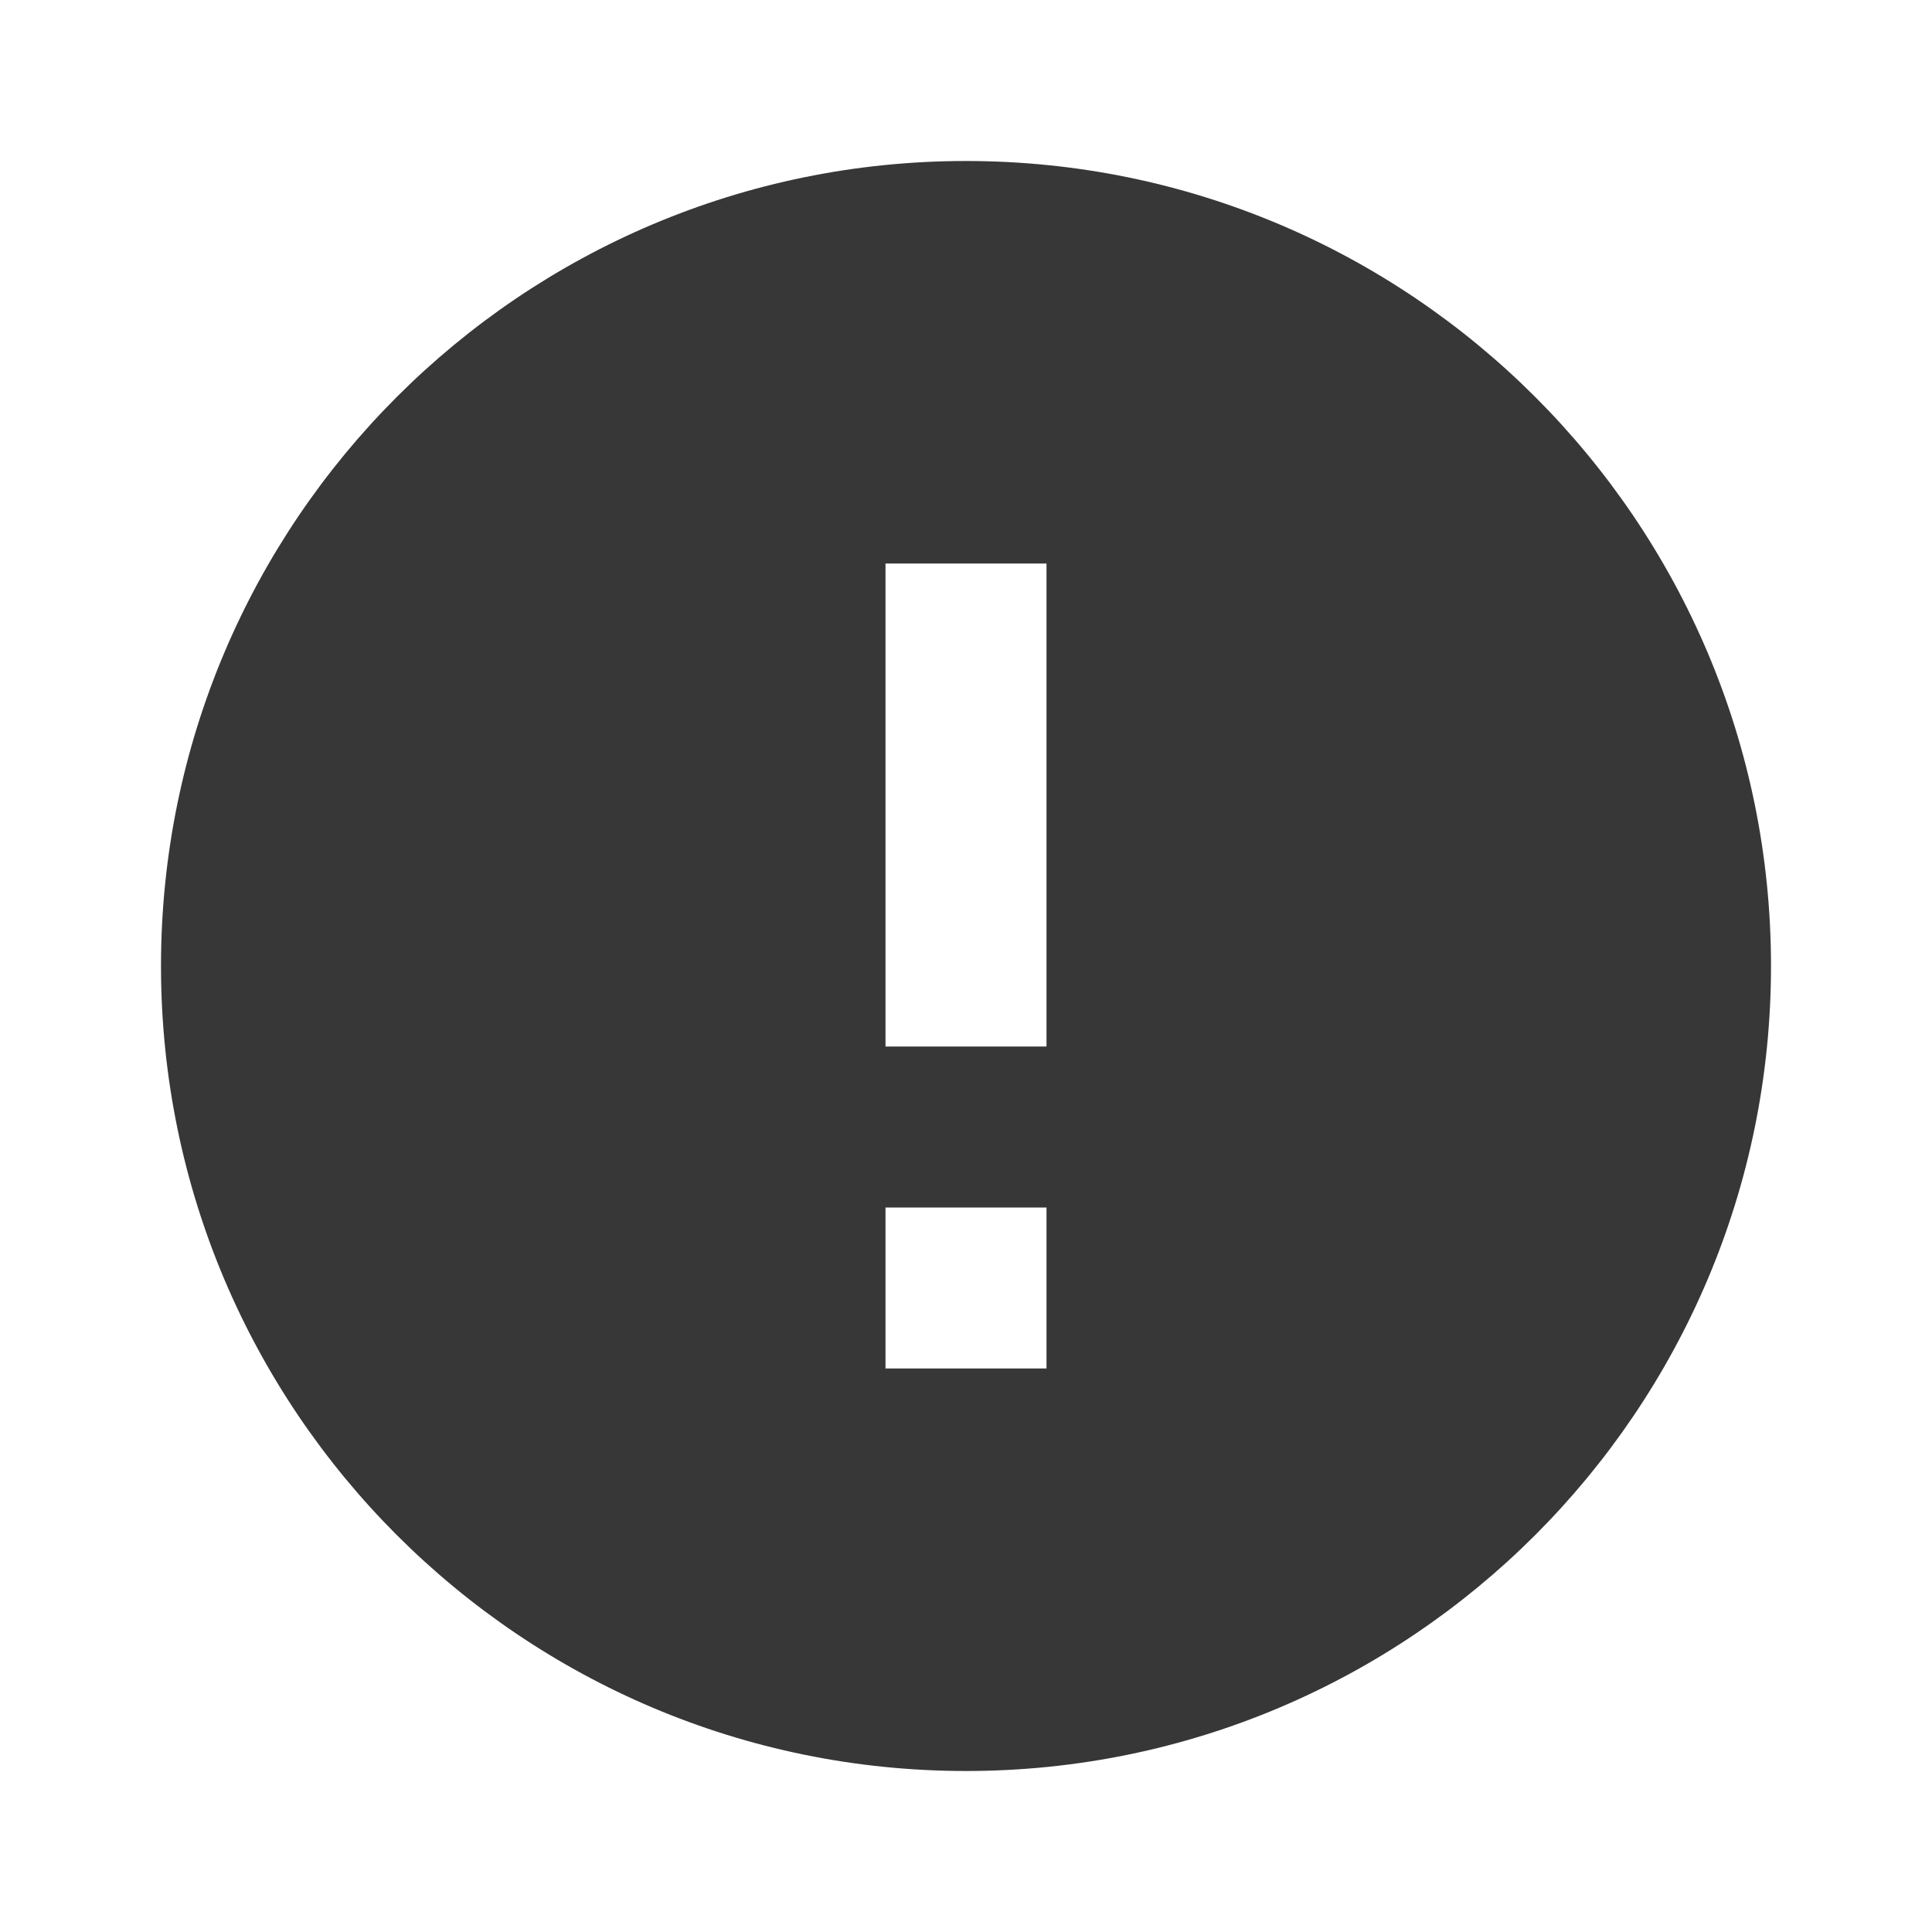
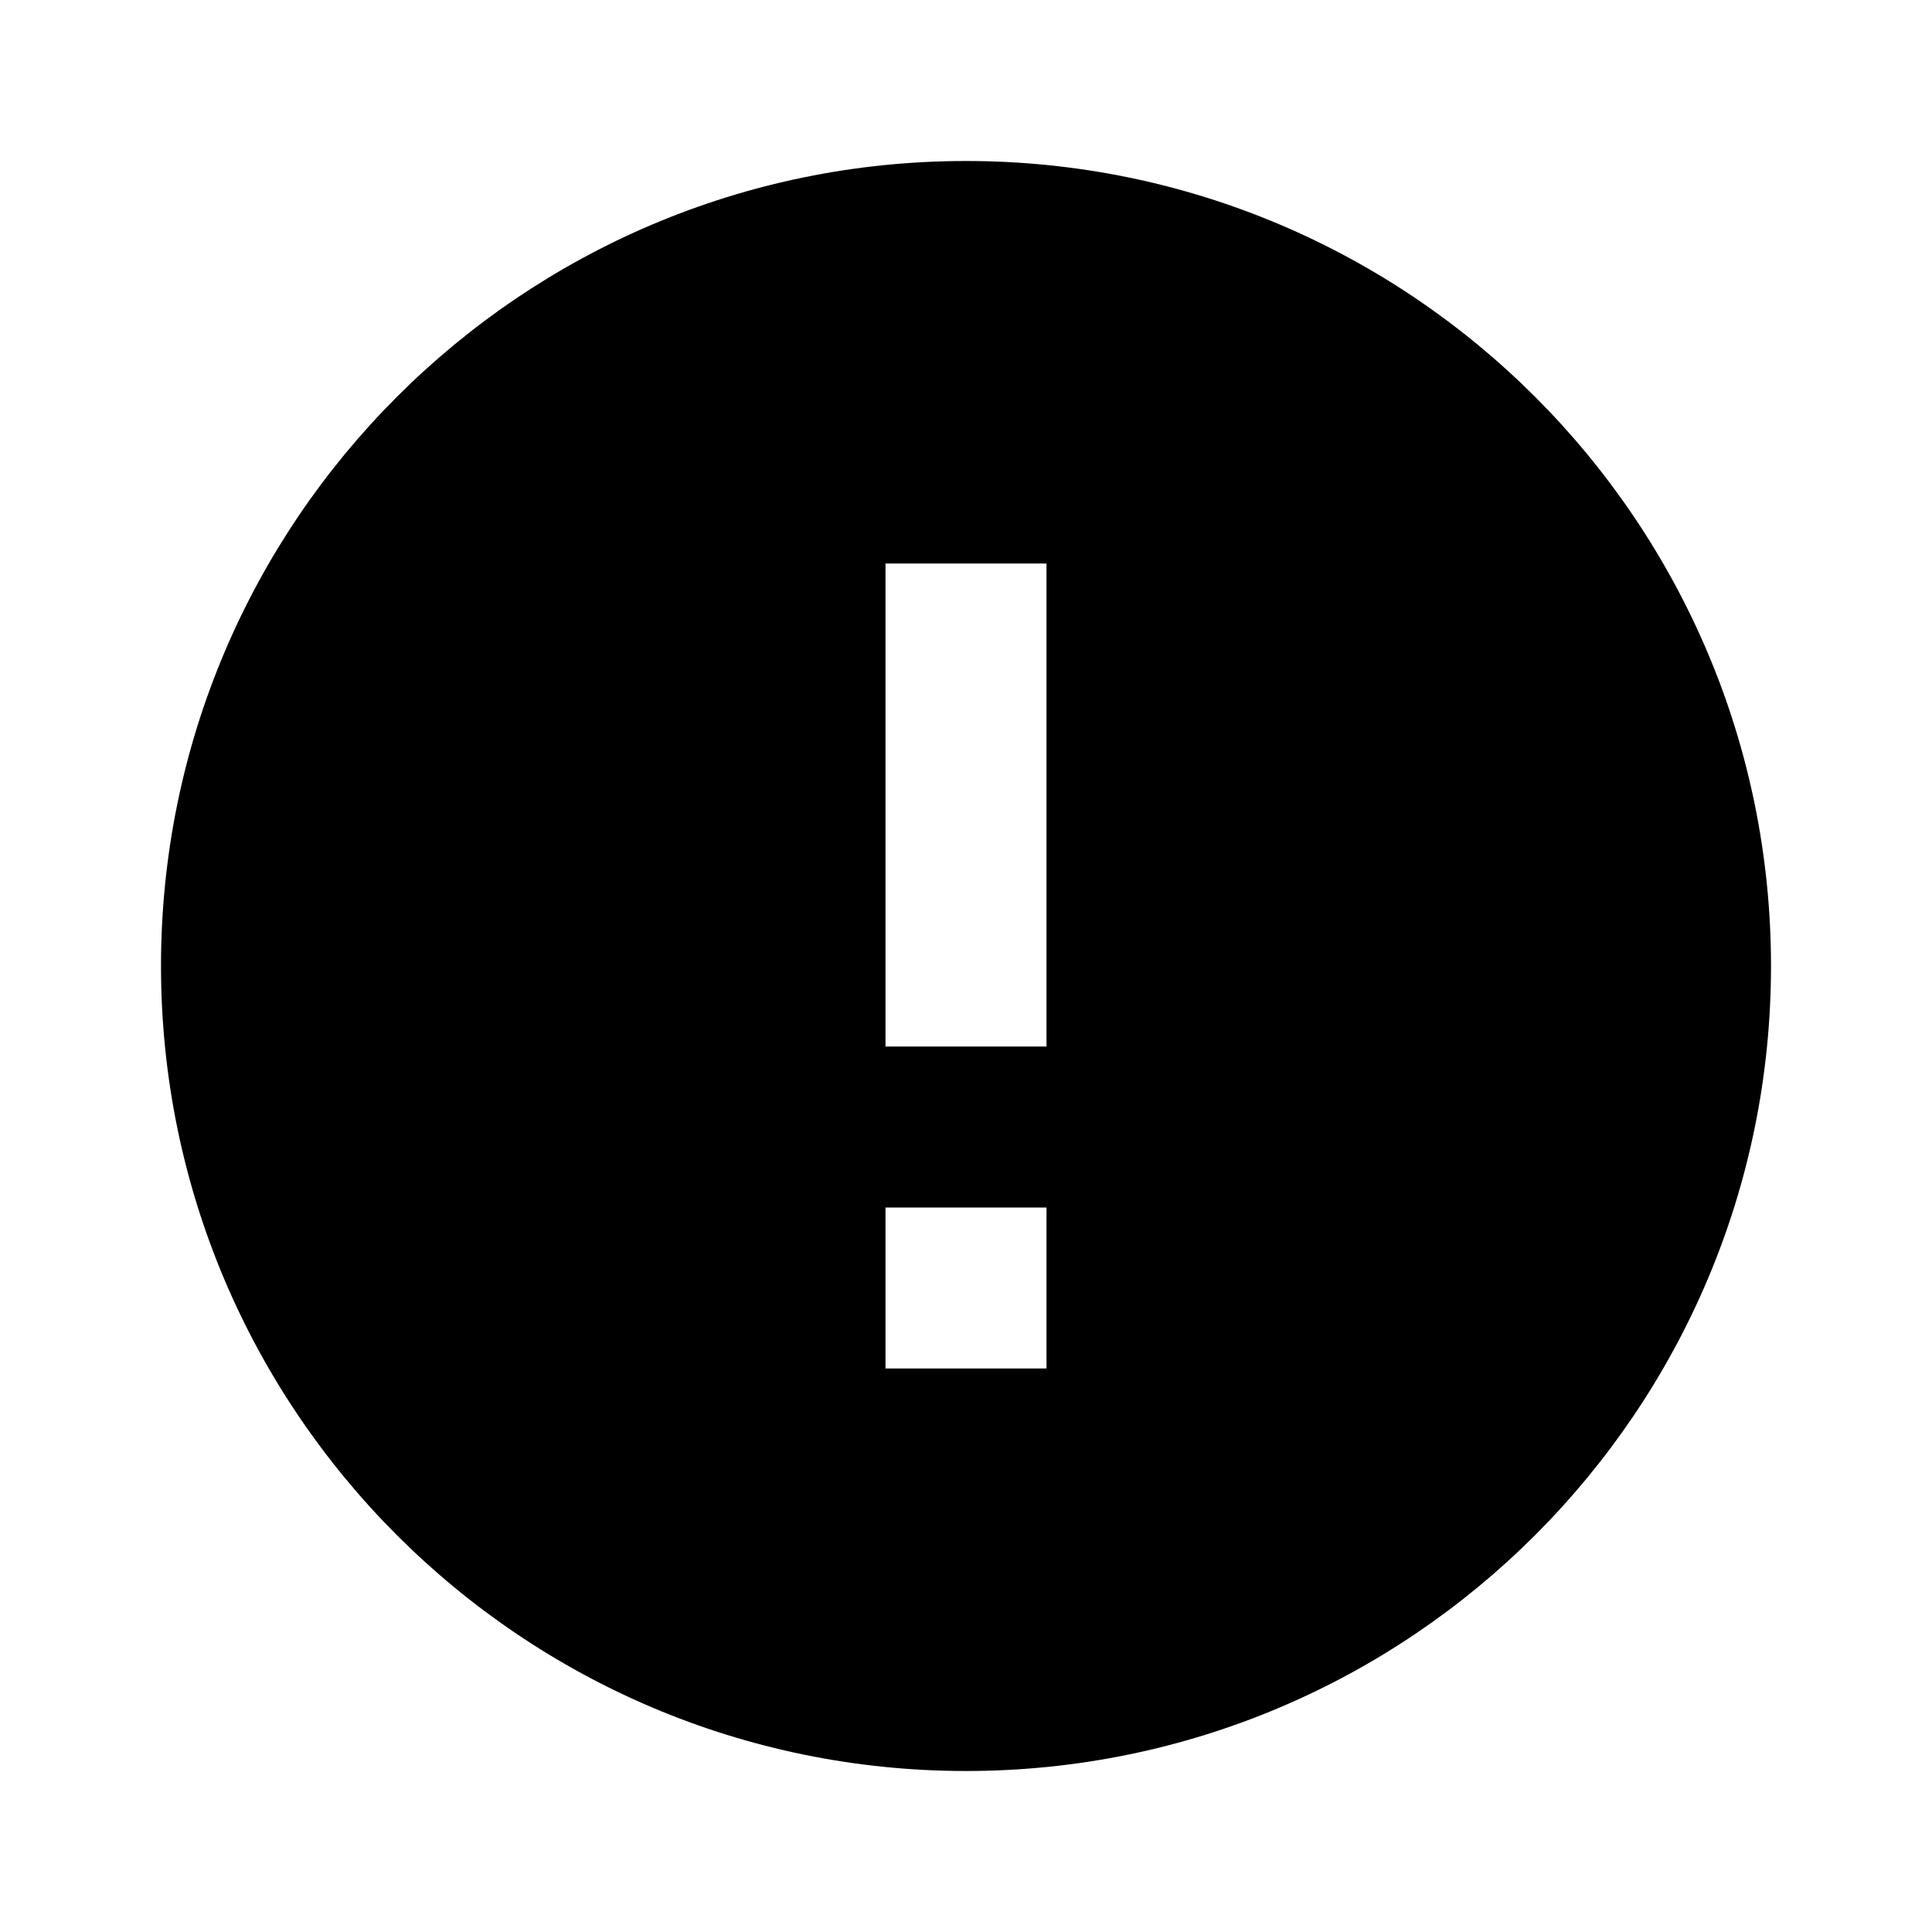
- <svg xmlns="http://www.w3.org/2000/svg" width="24" height="24" viewBox="0 0 24 24" fill="none">
-   <path d="M12 2C6.48 2 2 6.48 2 12C2 17.52 6.48 22 12 22C17.52 22 22 17.52 22 12C22 6.48 17.52 2 12 2ZM13 17H11V15H13V17ZM13 13H11V7H13V13Z" fill="#373737" />
+ <svg xmlns="http://www.w3.org/2000/svg" width="24" height="24" viewBox="0 0 24 24" fill="currentColor">
+   <path d="M12 2C6.48 2 2 6.48 2 12C2 17.52 6.48 22 12 22C17.52 22 22 17.52 22 12C22 6.48 17.52 2 12 2ZM13 17H11V15H13V17ZM13 13H11V7H13V13Z" />
</svg>
